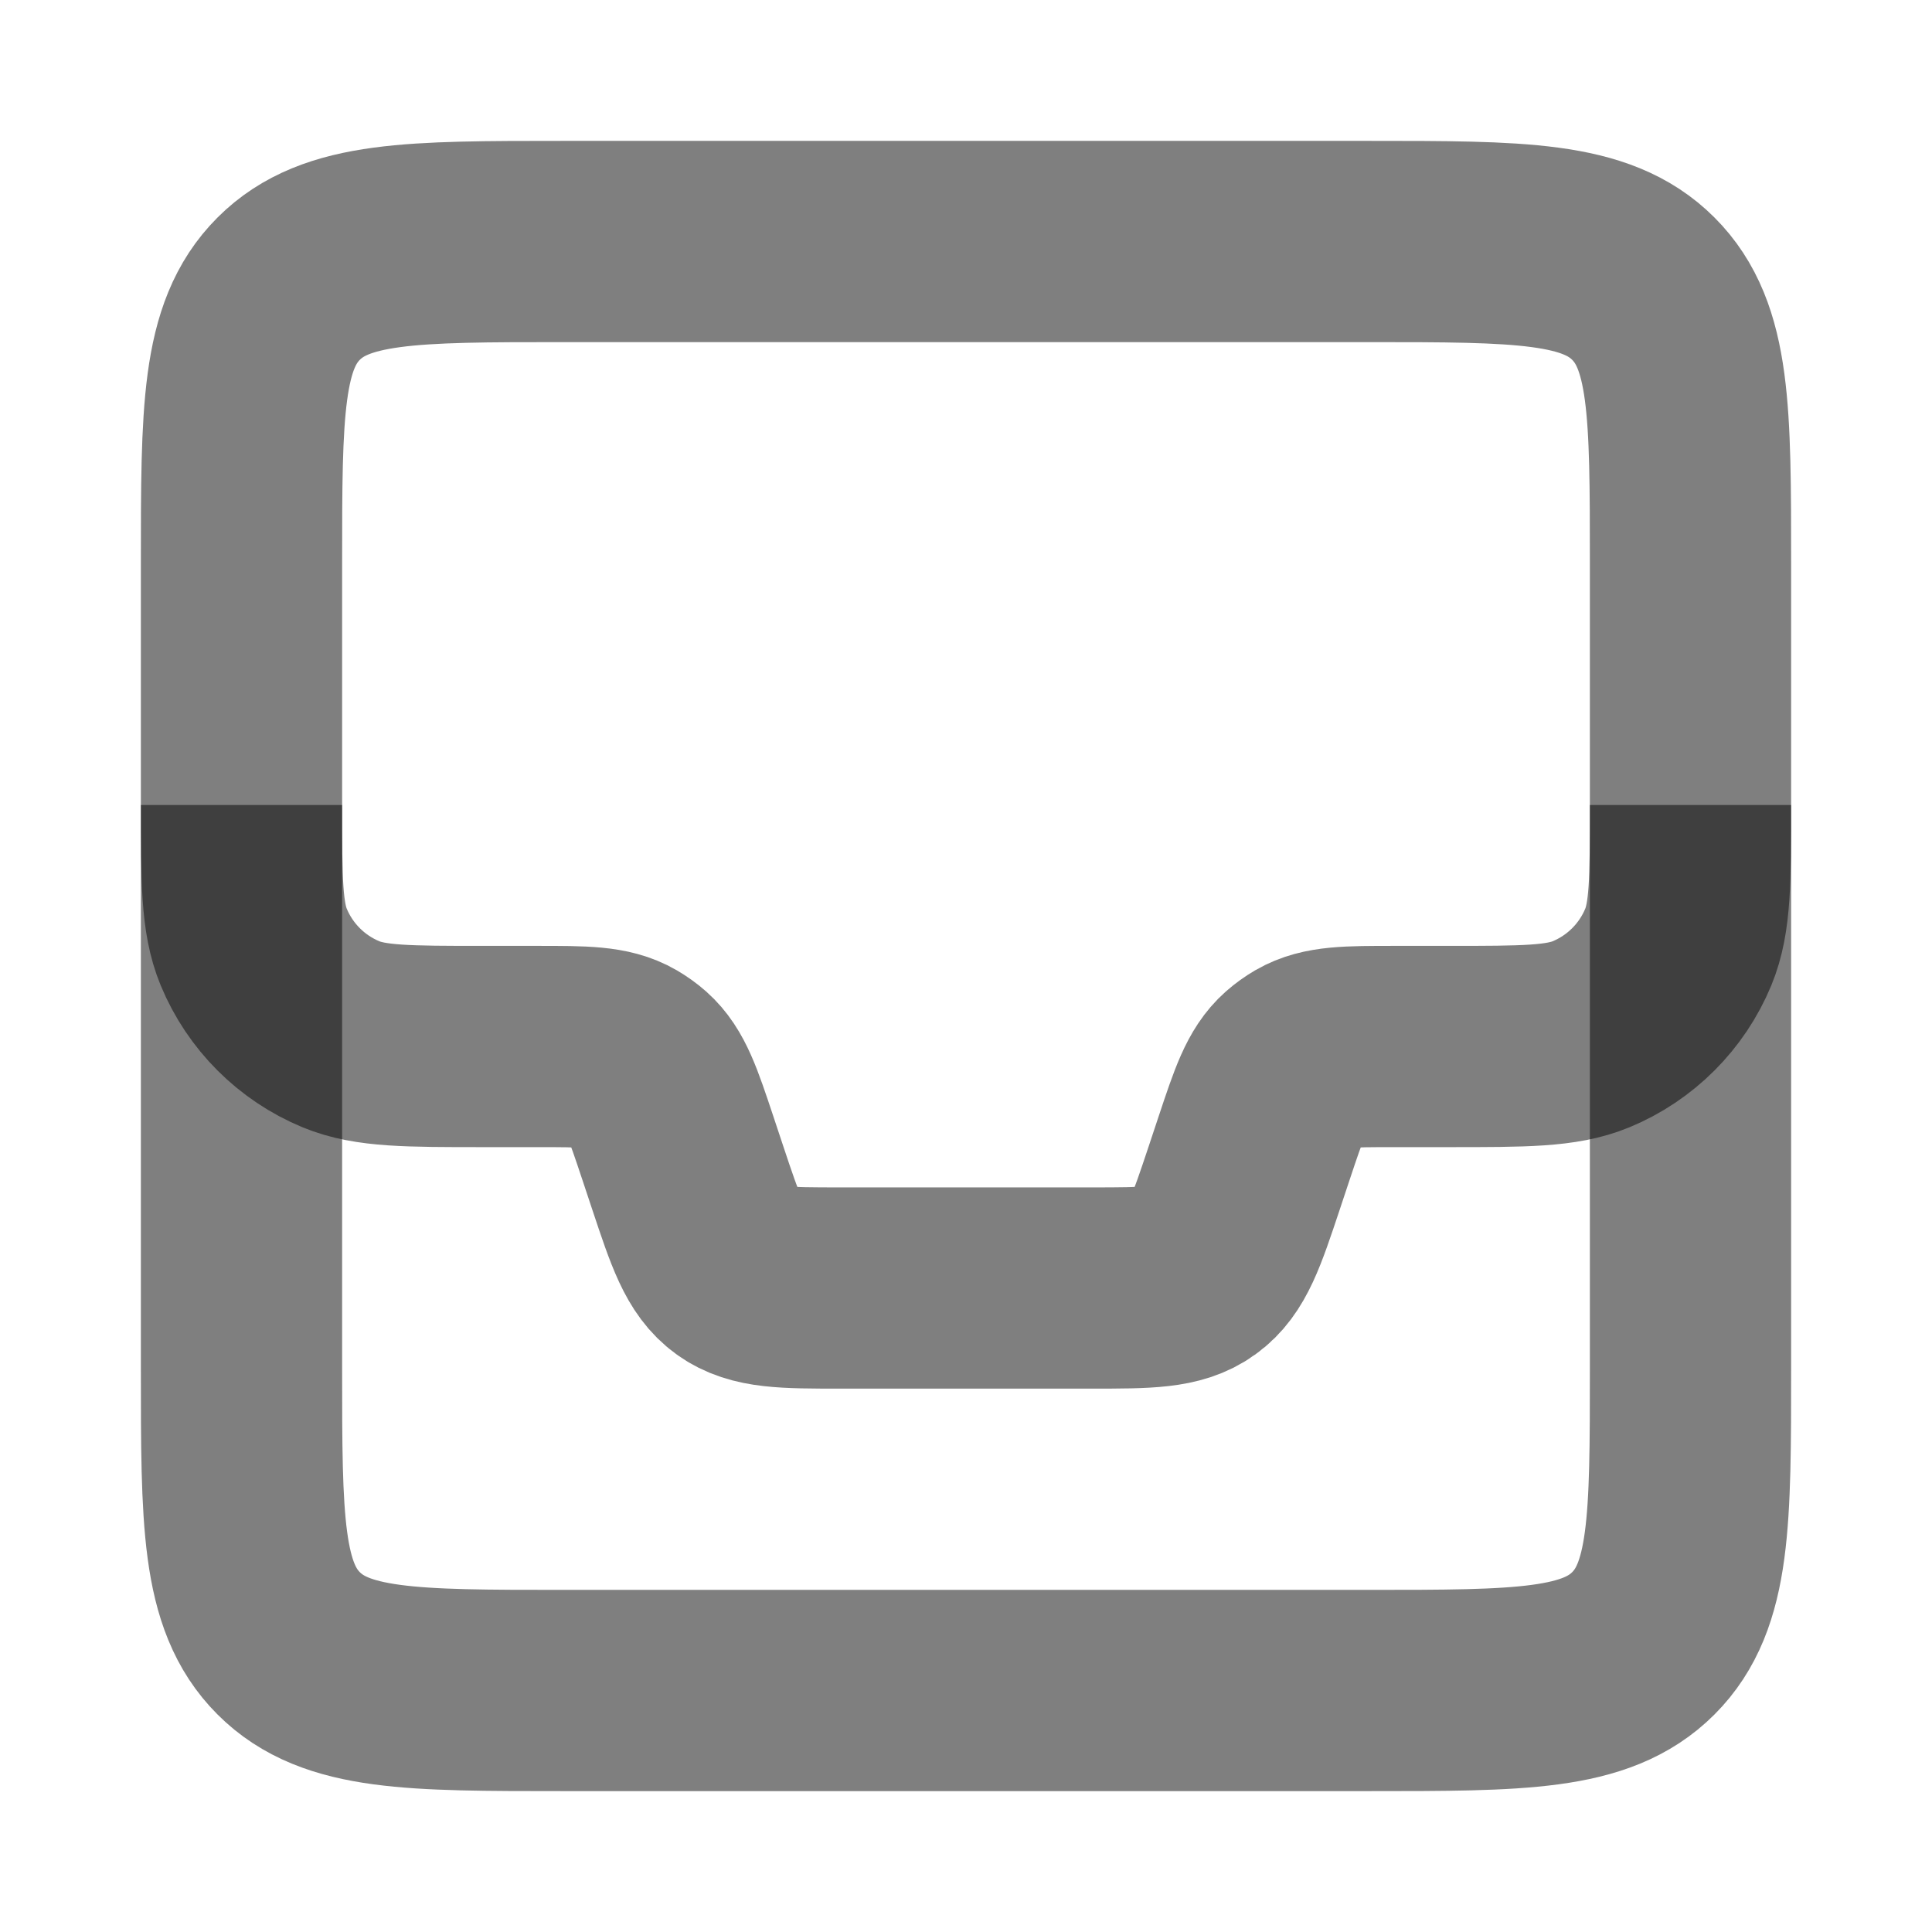
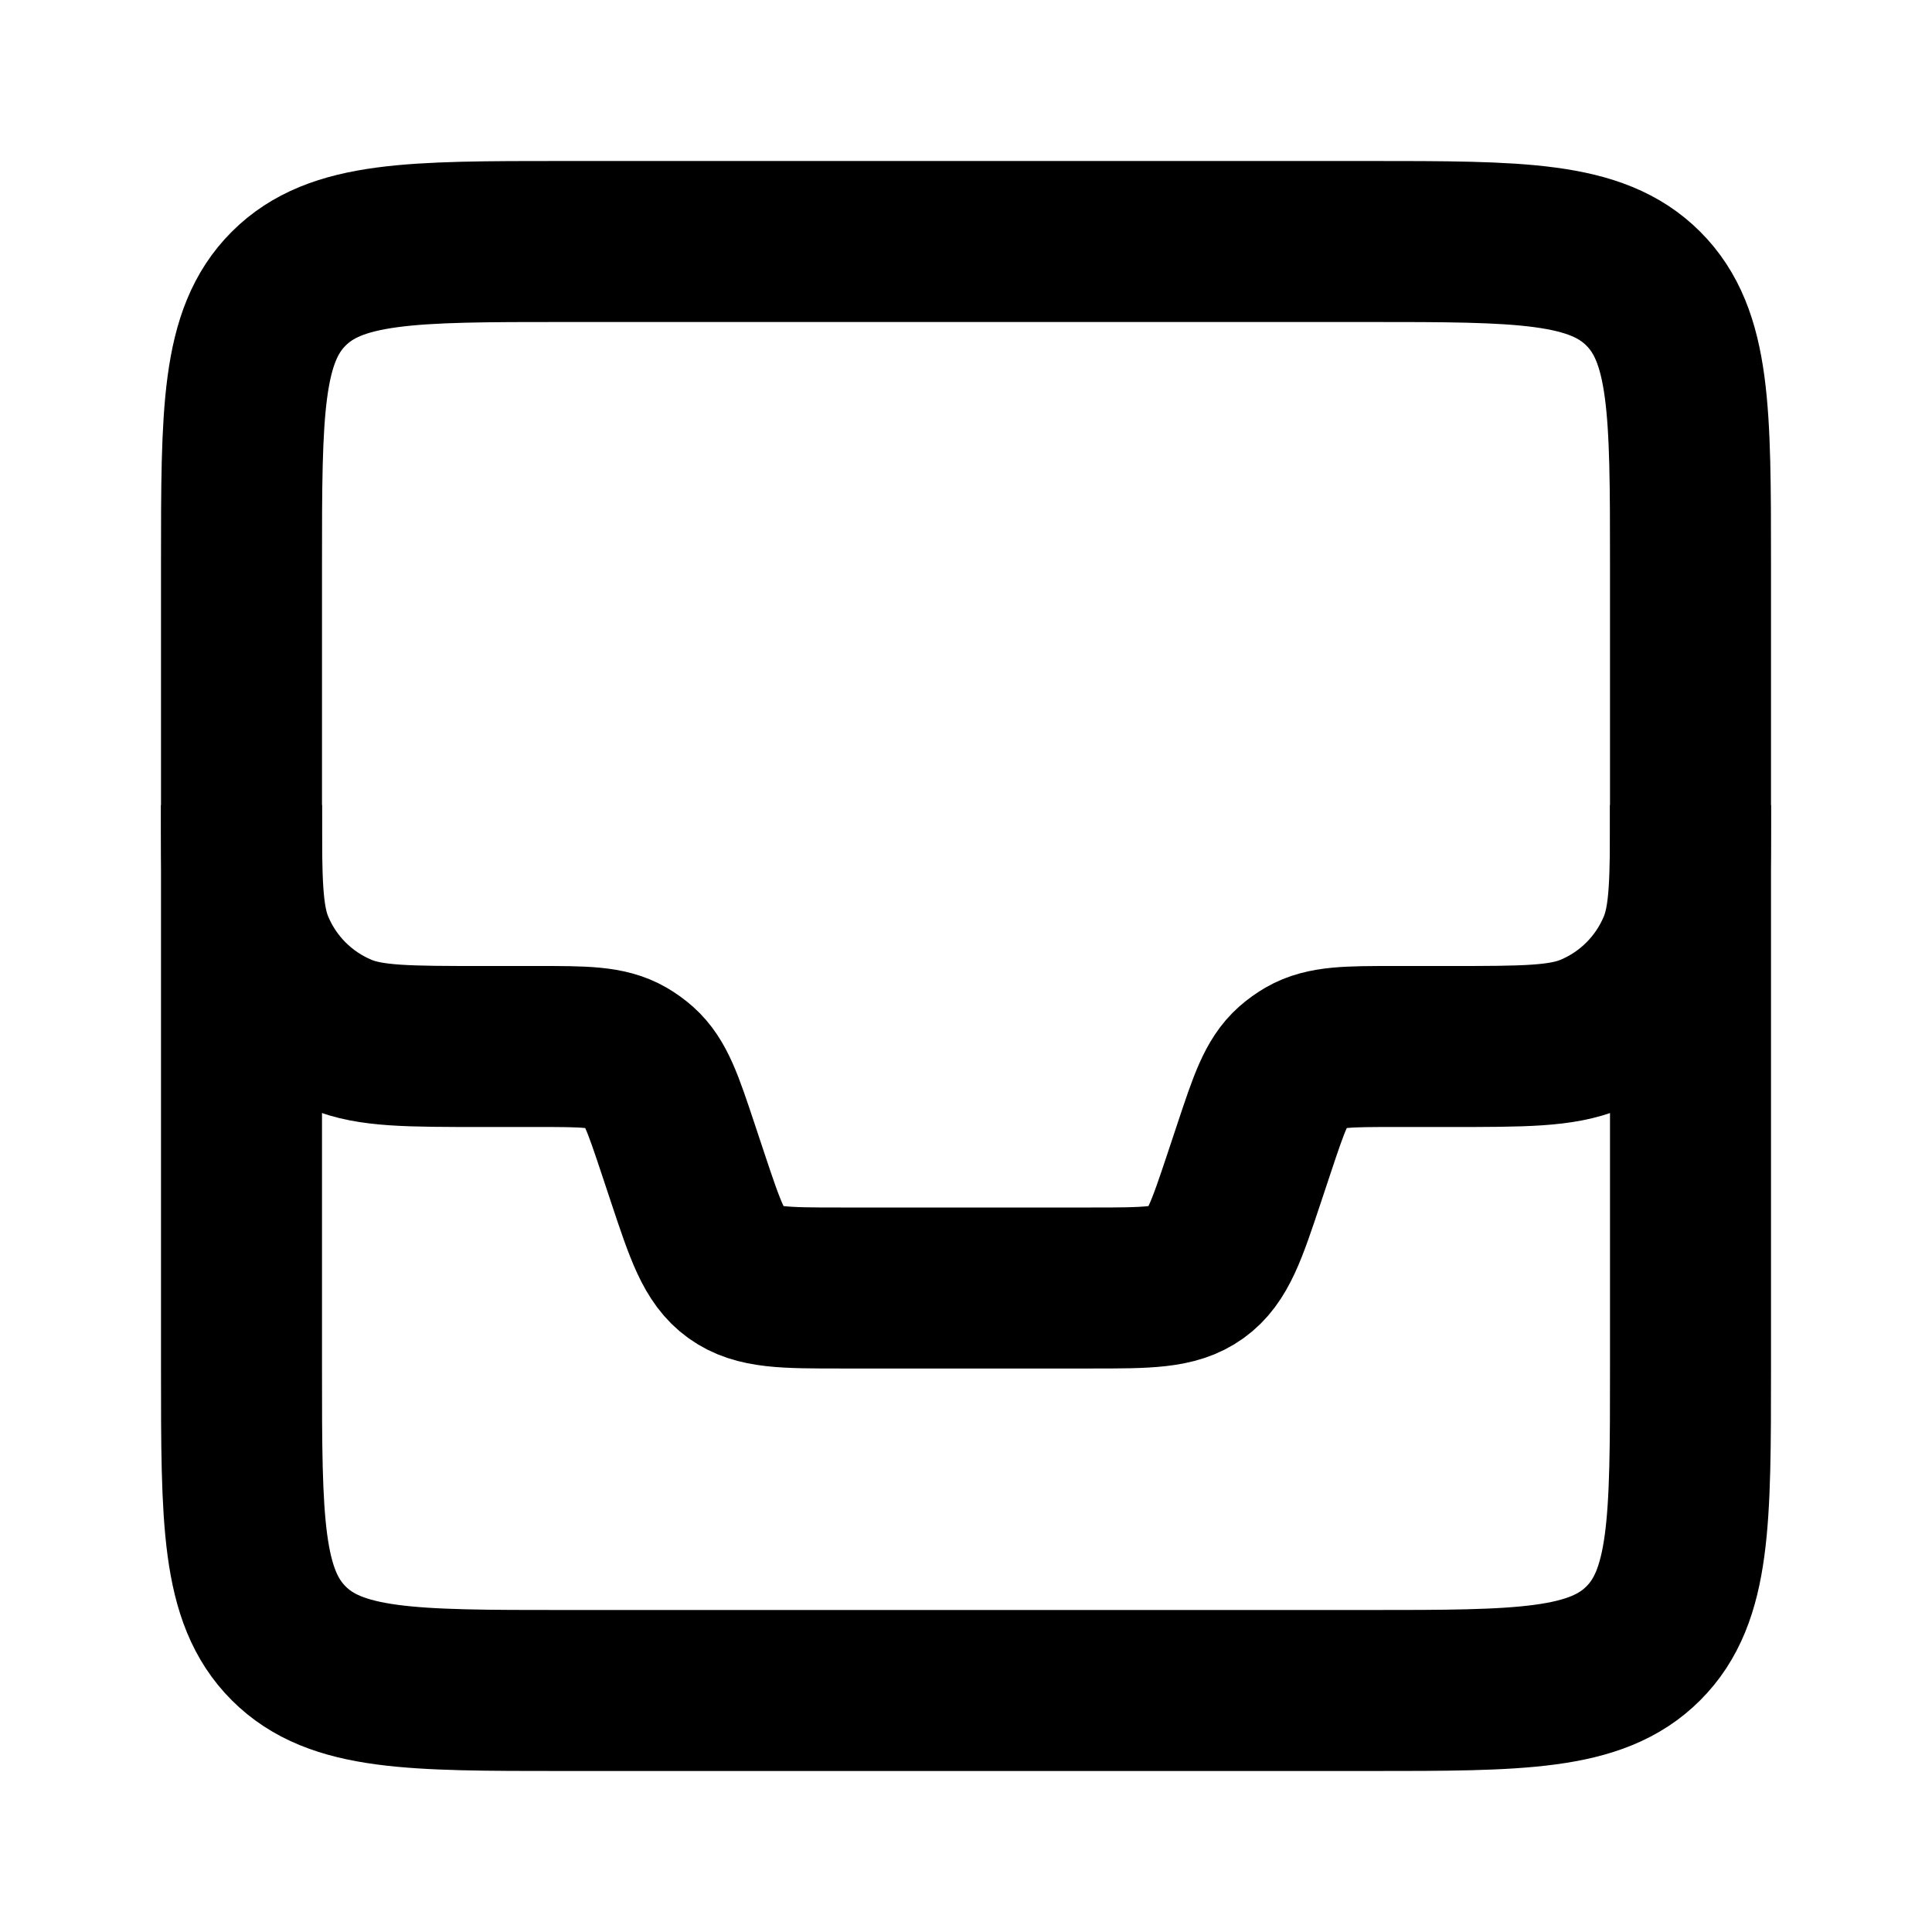
<svg xmlns="http://www.w3.org/2000/svg" width="24" height="24" viewBox="0 0 24 24" fill="none">
-   <path d="M3 7C3 5.114 3 4.172 3.586 3.586C4.172 3 5.114 3 7 3H17C18.886 3 19.828 3 20.414 3.586C21 4.172 21 5.114 21 7V17C21 18.886 21 19.828 20.414 20.414C19.828 21 18.886 21 17 21H7C5.114 21 4.172 21 3.586 20.414C3 19.828 3 18.886 3 17V7Z" stroke="currentColor" stroke-opacity="0.5" stroke-width="2.5" />
-   <path d="M3 10V10C3 10.932 3 11.398 3.152 11.765C3.355 12.255 3.745 12.645 4.235 12.848C4.602 13 5.068 13 6 13H6.675C7.256 13 7.547 13 7.779 13.134C7.837 13.168 7.892 13.207 7.943 13.252C8.143 13.43 8.235 13.705 8.419 14.257L8.544 14.633C8.764 15.293 8.874 15.623 9.136 15.811C9.398 16 9.746 16 10.441 16H13.559C14.254 16 14.602 16 14.864 15.811C15.126 15.623 15.236 15.293 15.456 14.633L15.581 14.257C15.765 13.705 15.857 13.43 16.057 13.252C16.108 13.207 16.163 13.168 16.221 13.134C16.453 13 16.744 13 17.325 13H18C18.932 13 19.398 13 19.765 12.848C20.255 12.645 20.645 12.255 20.848 11.765C21 11.398 21 10.932 21 10V10" stroke="currentColor" stroke-opacity="0.5" stroke-width="2.5" />
+   <path d="M3 7C3 5.114 3 4.172 3.586 3.586C4.172 3 5.114 3 7 3H17C18.886 3 19.828 3 20.414 3.586C21 4.172 21 5.114 21 7V17C21 18.886 21 19.828 20.414 20.414C19.828 21 18.886 21 17 21H7C5.114 21 4.172 21 3.586 20.414C3 19.828 3 18.886 3 17V7Z" stroke="currentColor" stroke-width="2" />
+   <path d="M3 10V10C3 10.932 3 11.398 3.152 11.765C3.355 12.255 3.745 12.645 4.235 12.848C4.602 13 5.068 13 6 13H6.675C7.256 13 7.547 13 7.779 13.134C7.837 13.168 7.892 13.207 7.943 13.252C8.143 13.43 8.235 13.705 8.419 14.257L8.544 14.633C8.764 15.293 8.874 15.623 9.136 15.811C9.398 16 9.746 16 10.441 16H13.559C14.254 16 14.602 16 14.864 15.811C15.126 15.623 15.236 15.293 15.456 14.633L15.581 14.257C15.765 13.705 15.857 13.43 16.057 13.252C16.108 13.207 16.163 13.168 16.221 13.134C16.453 13 16.744 13 17.325 13H18C18.932 13 19.398 13 19.765 12.848C20.255 12.645 20.645 12.255 20.848 11.765C21 11.398 21 10.932 21 10V10" stroke="currentColor" stroke-width="2" />
</svg>
